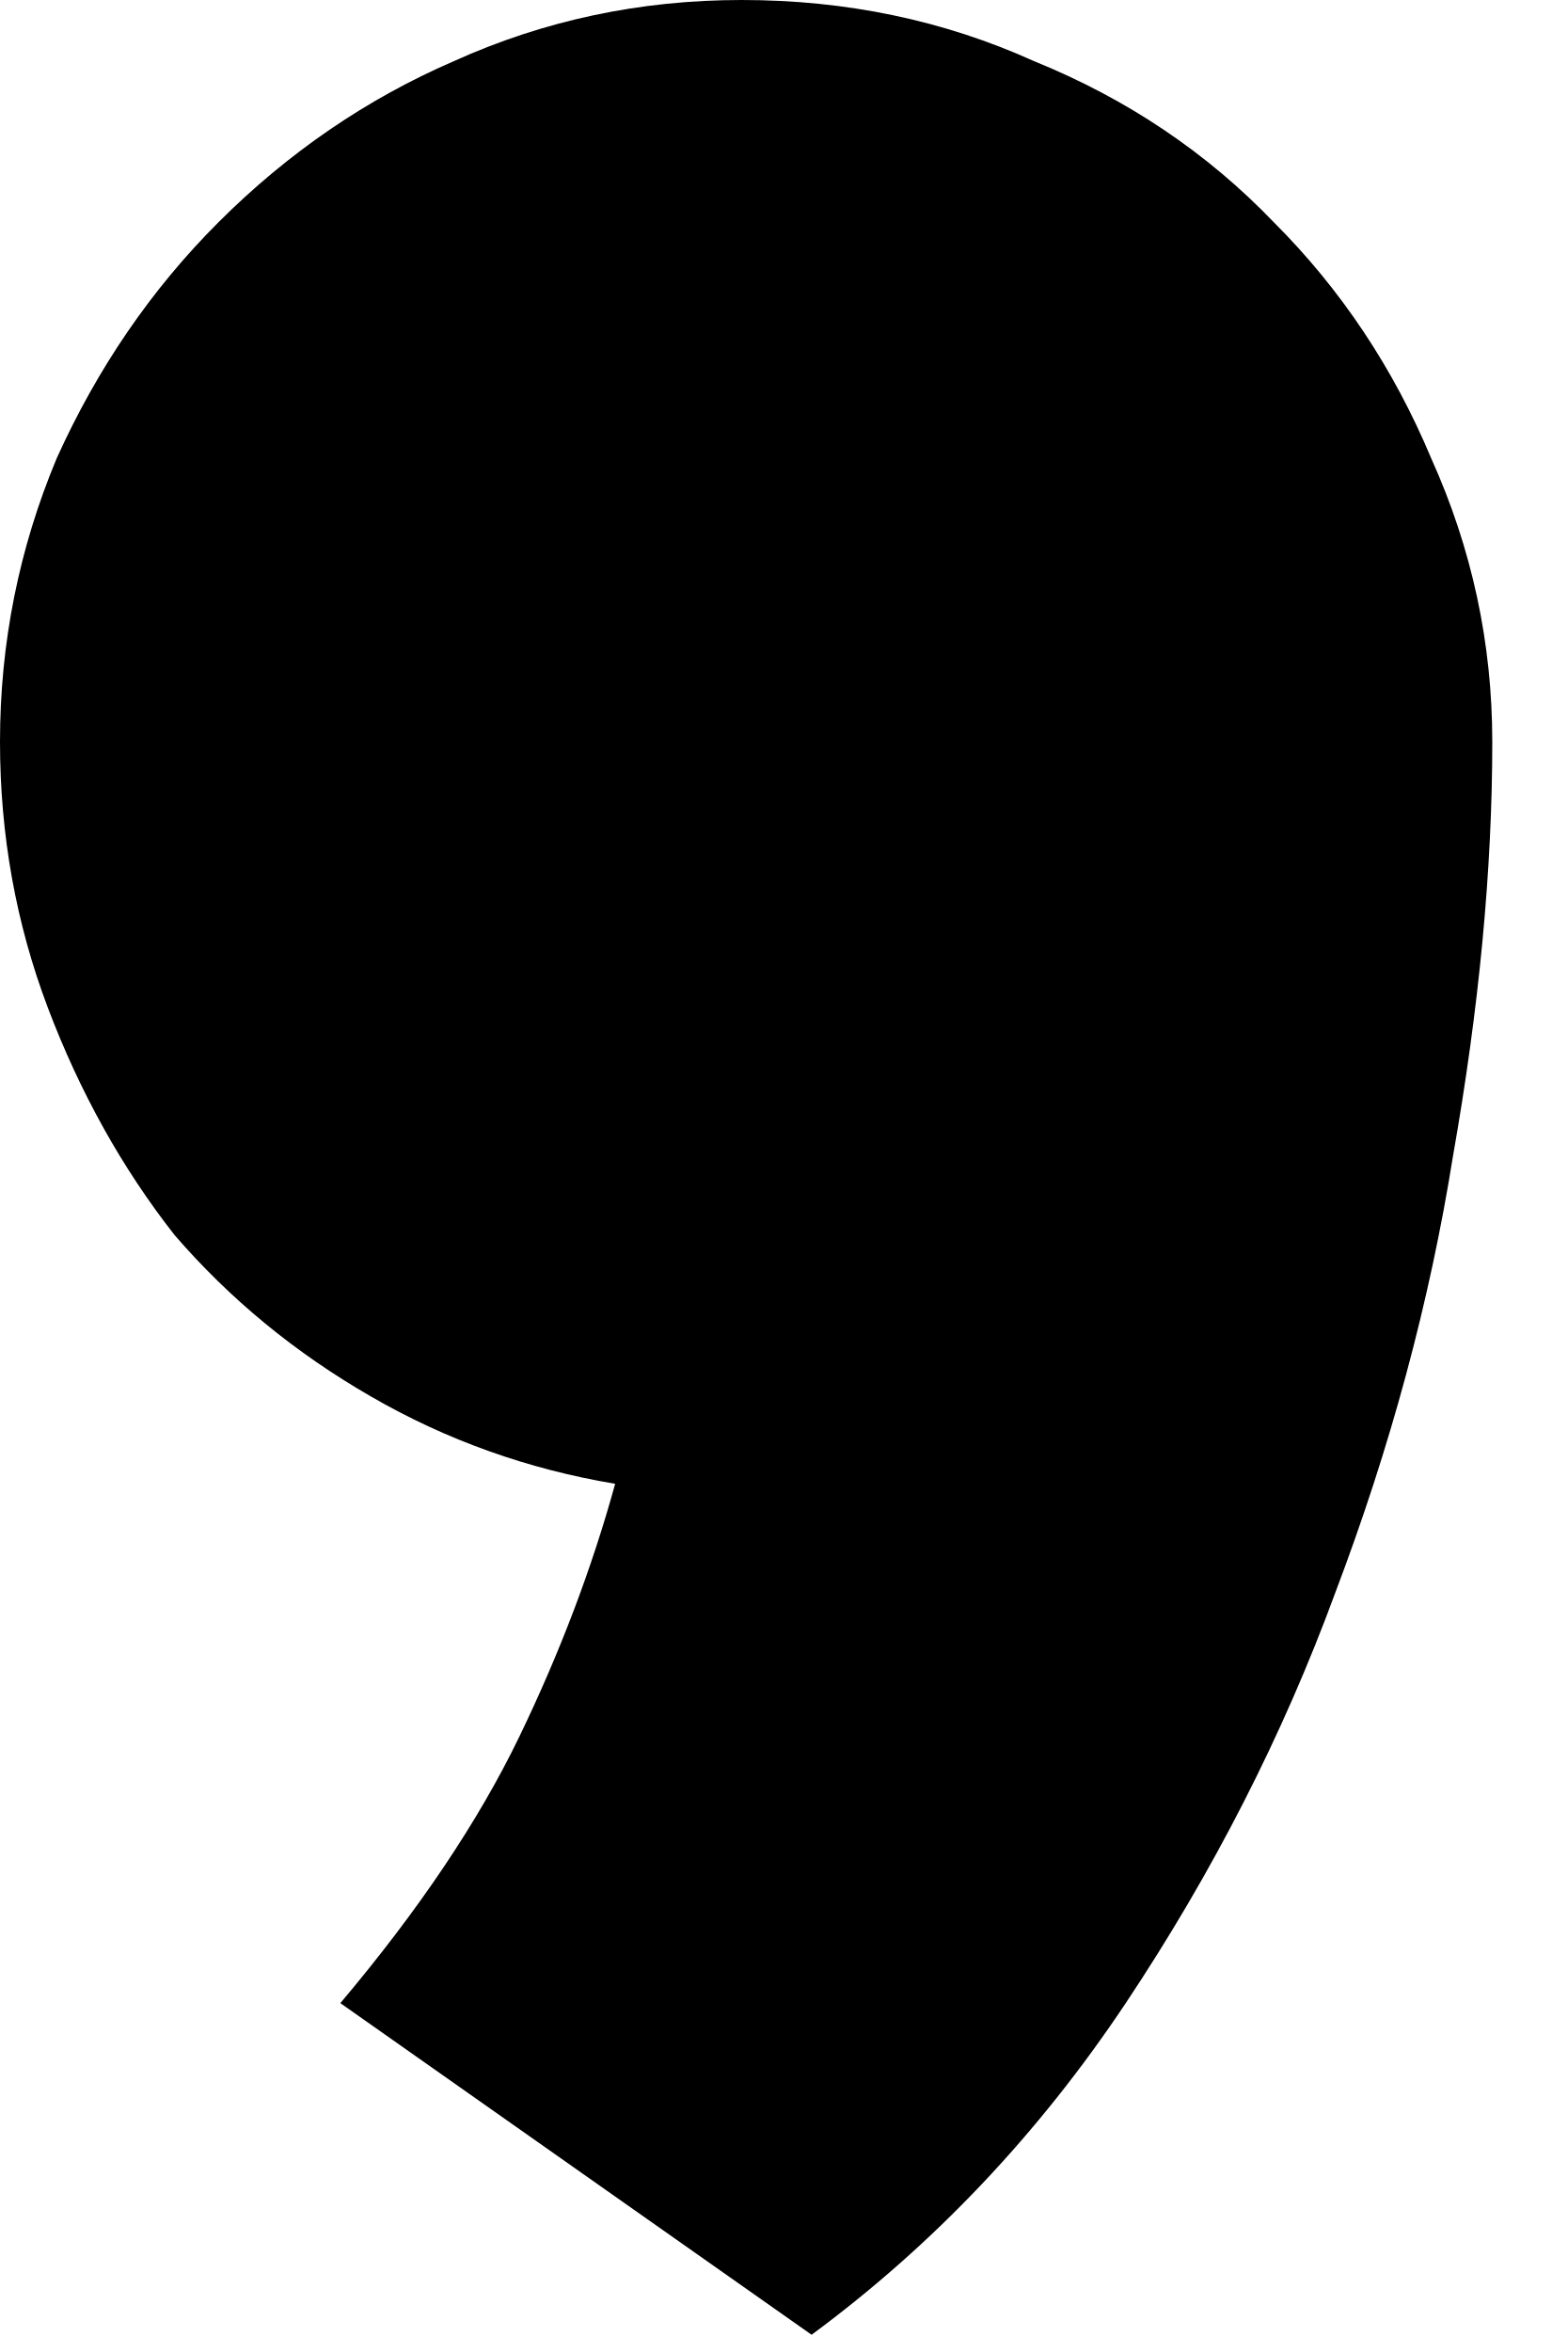
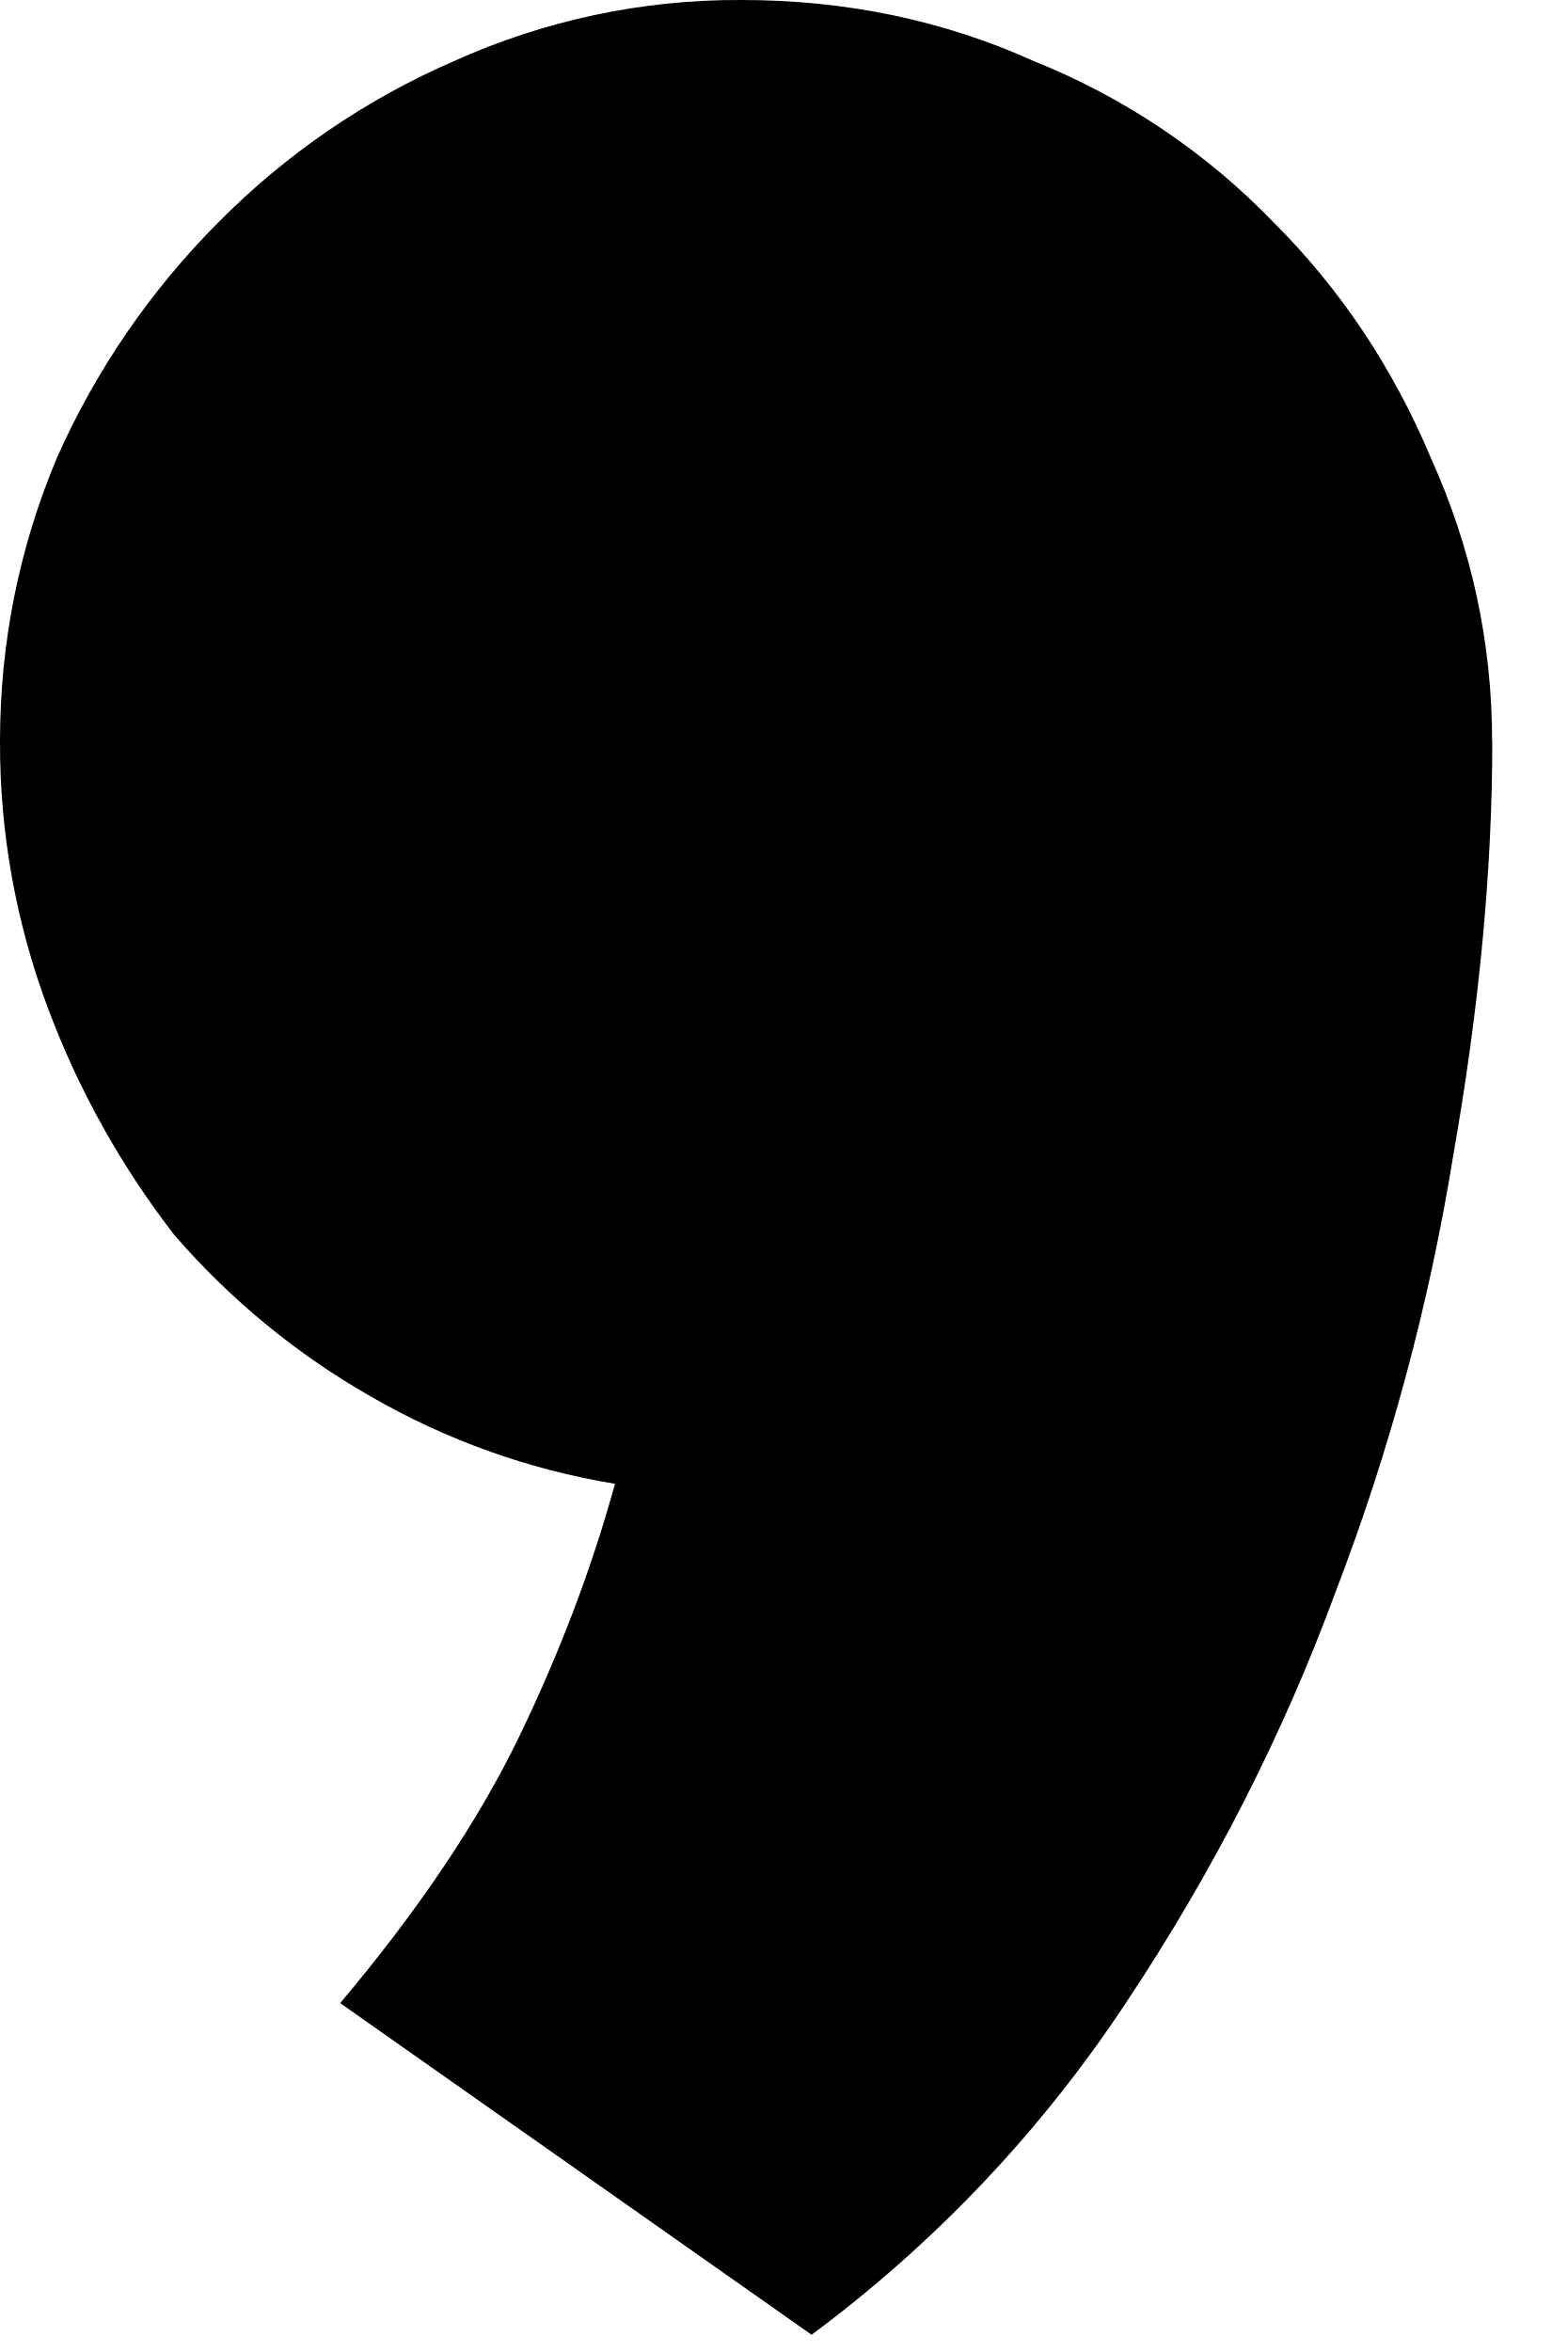
- <svg xmlns="http://www.w3.org/2000/svg" width="10" height="15" viewBox="0 0 10 15" fill="none">
-   <path d="M9.519 4.731C9.519 5.548 9.435 6.429 9.268 7.375C9.12 8.303 8.869 9.231 8.517 10.159C8.183 11.068 7.737 11.94 7.181 12.775C6.624 13.61 5.956 14.315 5.177 14.89L2.171 12.775C2.672 12.181 3.052 11.615 3.312 11.077C3.572 10.539 3.776 10.001 3.924 9.463C3.368 9.37 2.848 9.185 2.366 8.906C1.883 8.628 1.466 8.285 1.113 7.876C0.779 7.45 0.51 6.967 0.306 6.429C0.102 5.891 0 5.325 0 4.731C0 4.101 0.121 3.498 0.362 2.922C0.622 2.347 0.965 1.846 1.392 1.419C1.837 0.974 2.338 0.631 2.895 0.39C3.47 0.13 4.082 0 4.731 0C5.399 0 6.021 0.13 6.596 0.39C7.19 0.631 7.7 0.974 8.127 1.419C8.554 1.846 8.888 2.347 9.129 2.922C9.389 3.498 9.519 4.101 9.519 4.731Z" fill="currentColor" />
+ <svg xmlns="http://www.w3.org/2000/svg" width="10" height="15" fill="none" viewBox="0 0 10 15">
+   <path fill="currentColor" d="M9.519 4.731q0 1.225-.25 2.644a14 14 0 0 1-.752 2.784q-.502 1.363-1.336 2.616a8.4 8.4 0 0 1-2.004 2.115L2.17 12.775q.75-.891 1.141-1.698.39-.807.612-1.614a4.6 4.6 0 0 1-1.558-.557 4.8 4.8 0 0 1-1.253-1.03A5.5 5.5 0 0 1 .306 6.43 4.8 4.8 0 0 1 0 4.731q0-.945.362-1.809a5 5 0 0 1 1.03-1.503A4.8 4.8 0 0 1 2.895.39 4.4 4.4 0 0 1 4.73 0q1.002 0 1.865.39a4.4 4.4 0 0 1 1.531 1.03q.64.64 1.002 1.502.39.864.39 1.81" />
</svg>
